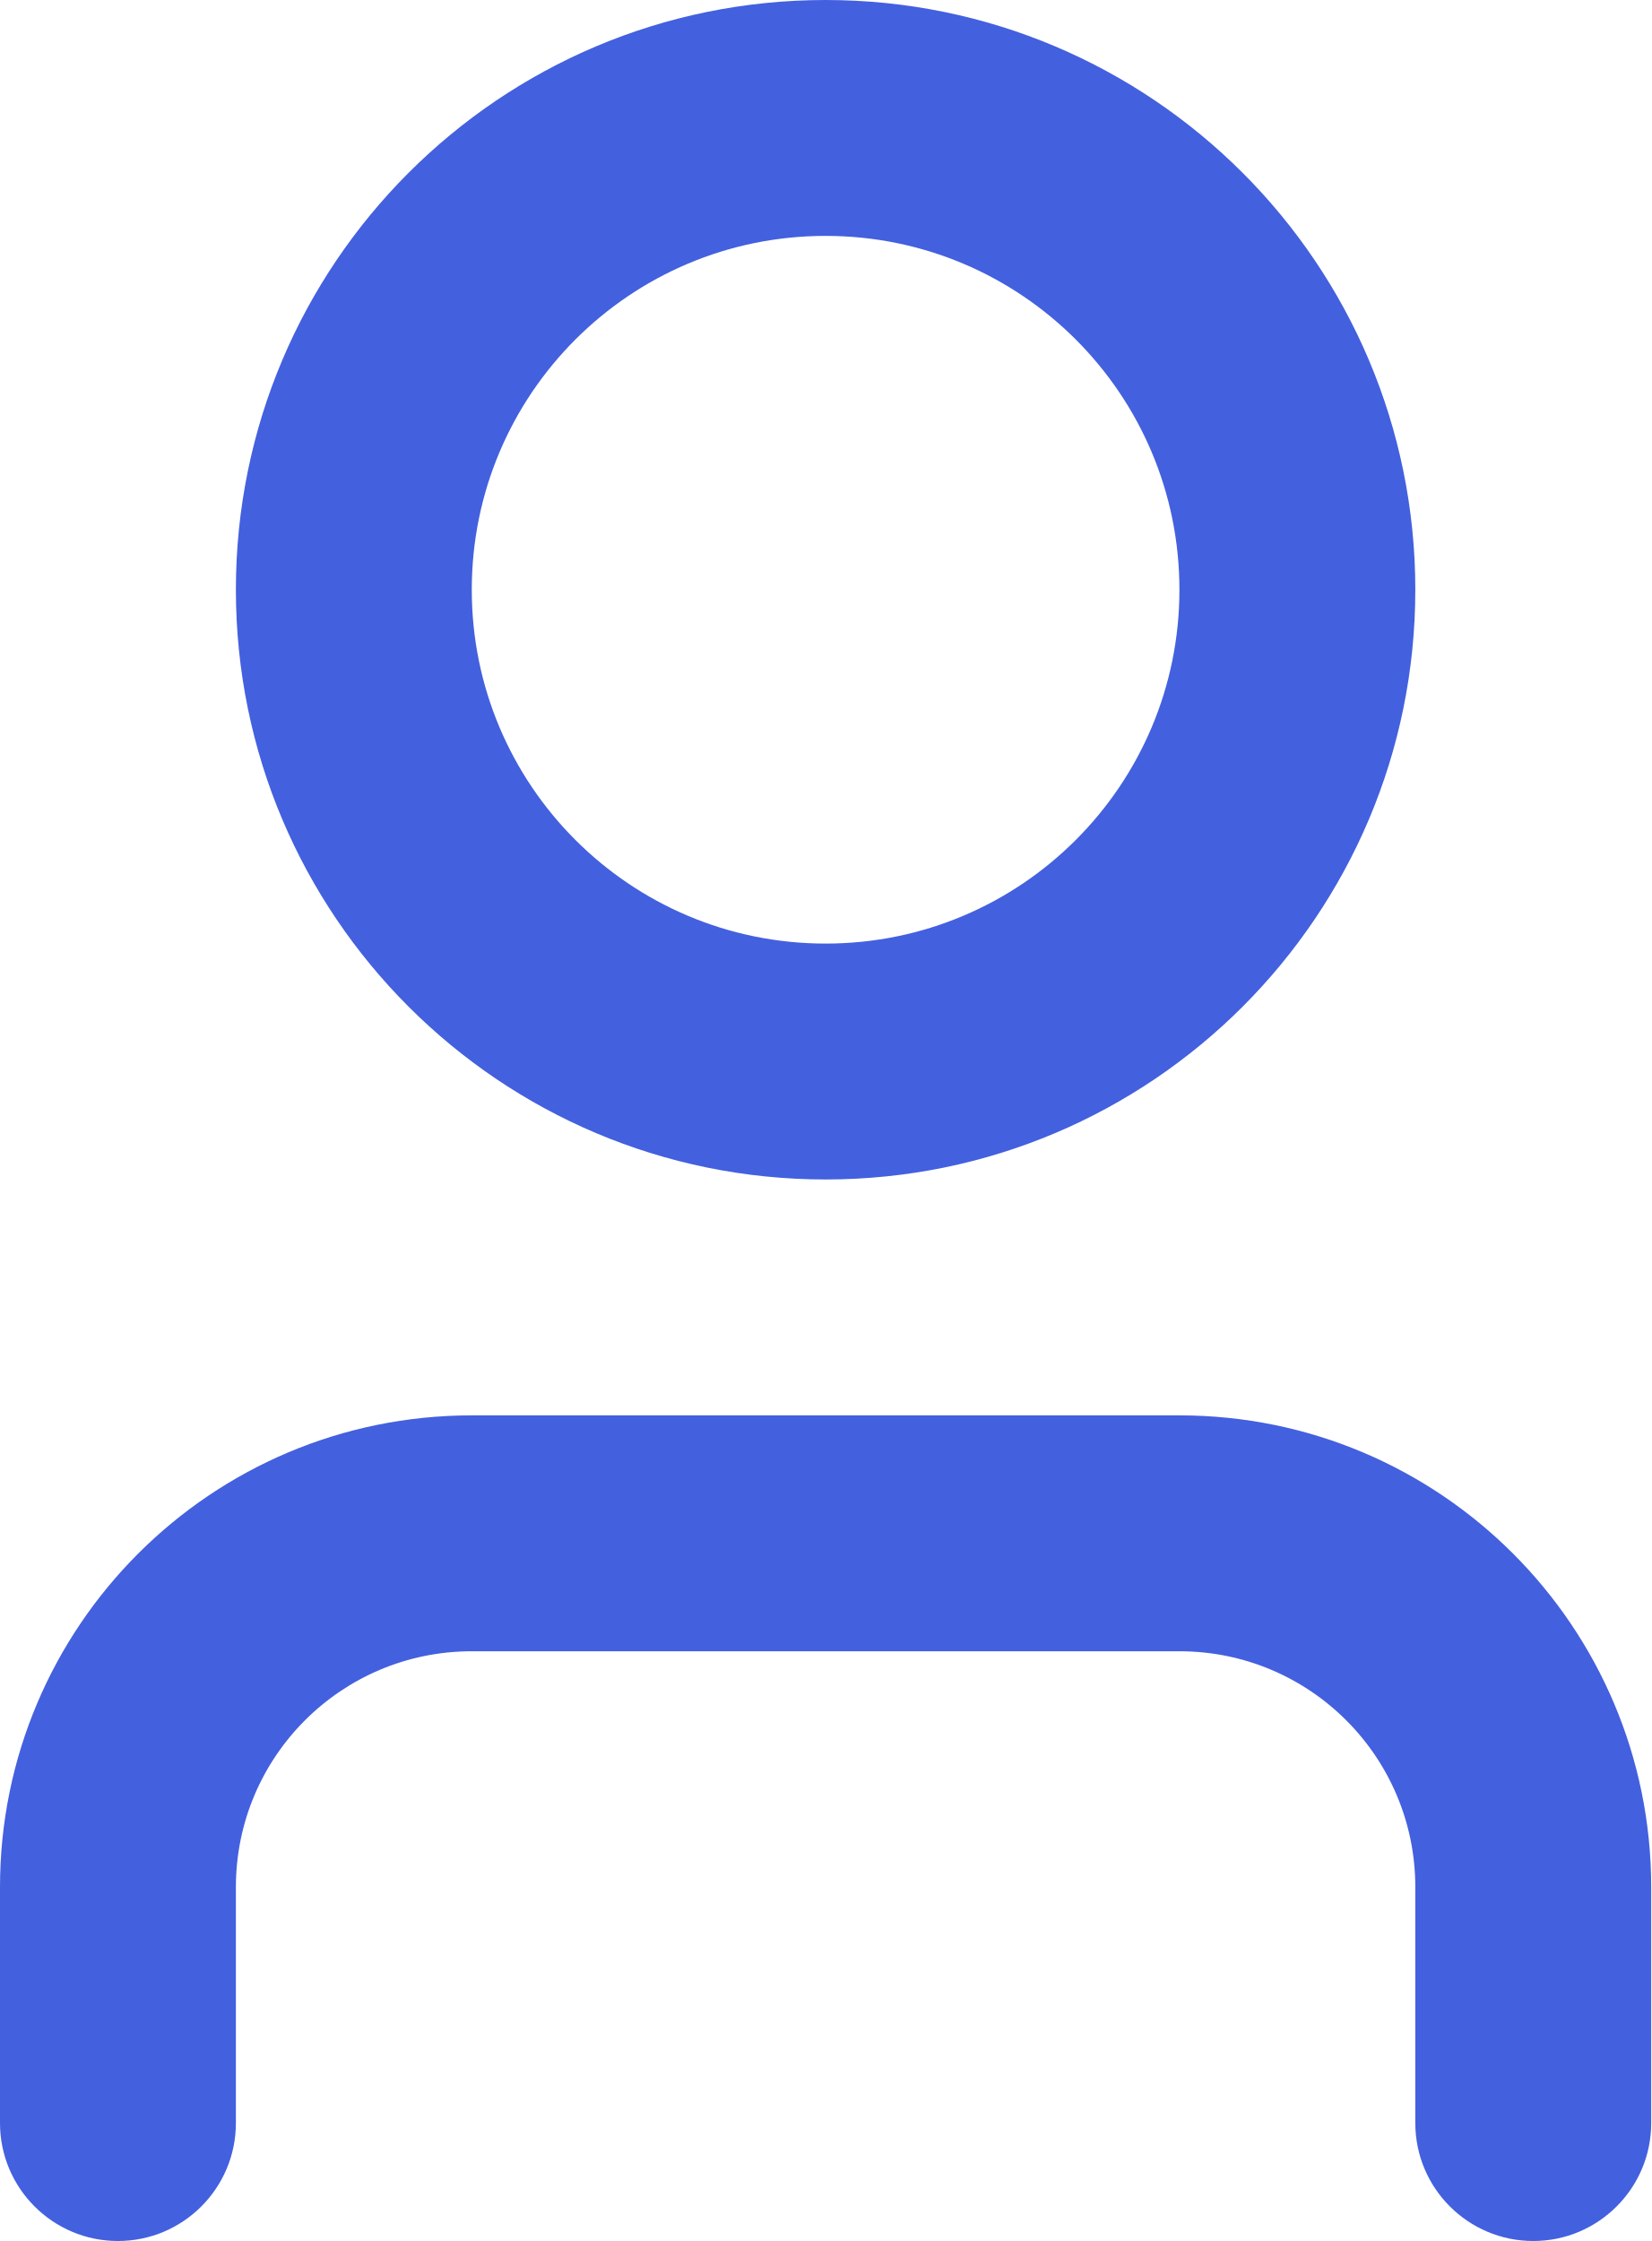
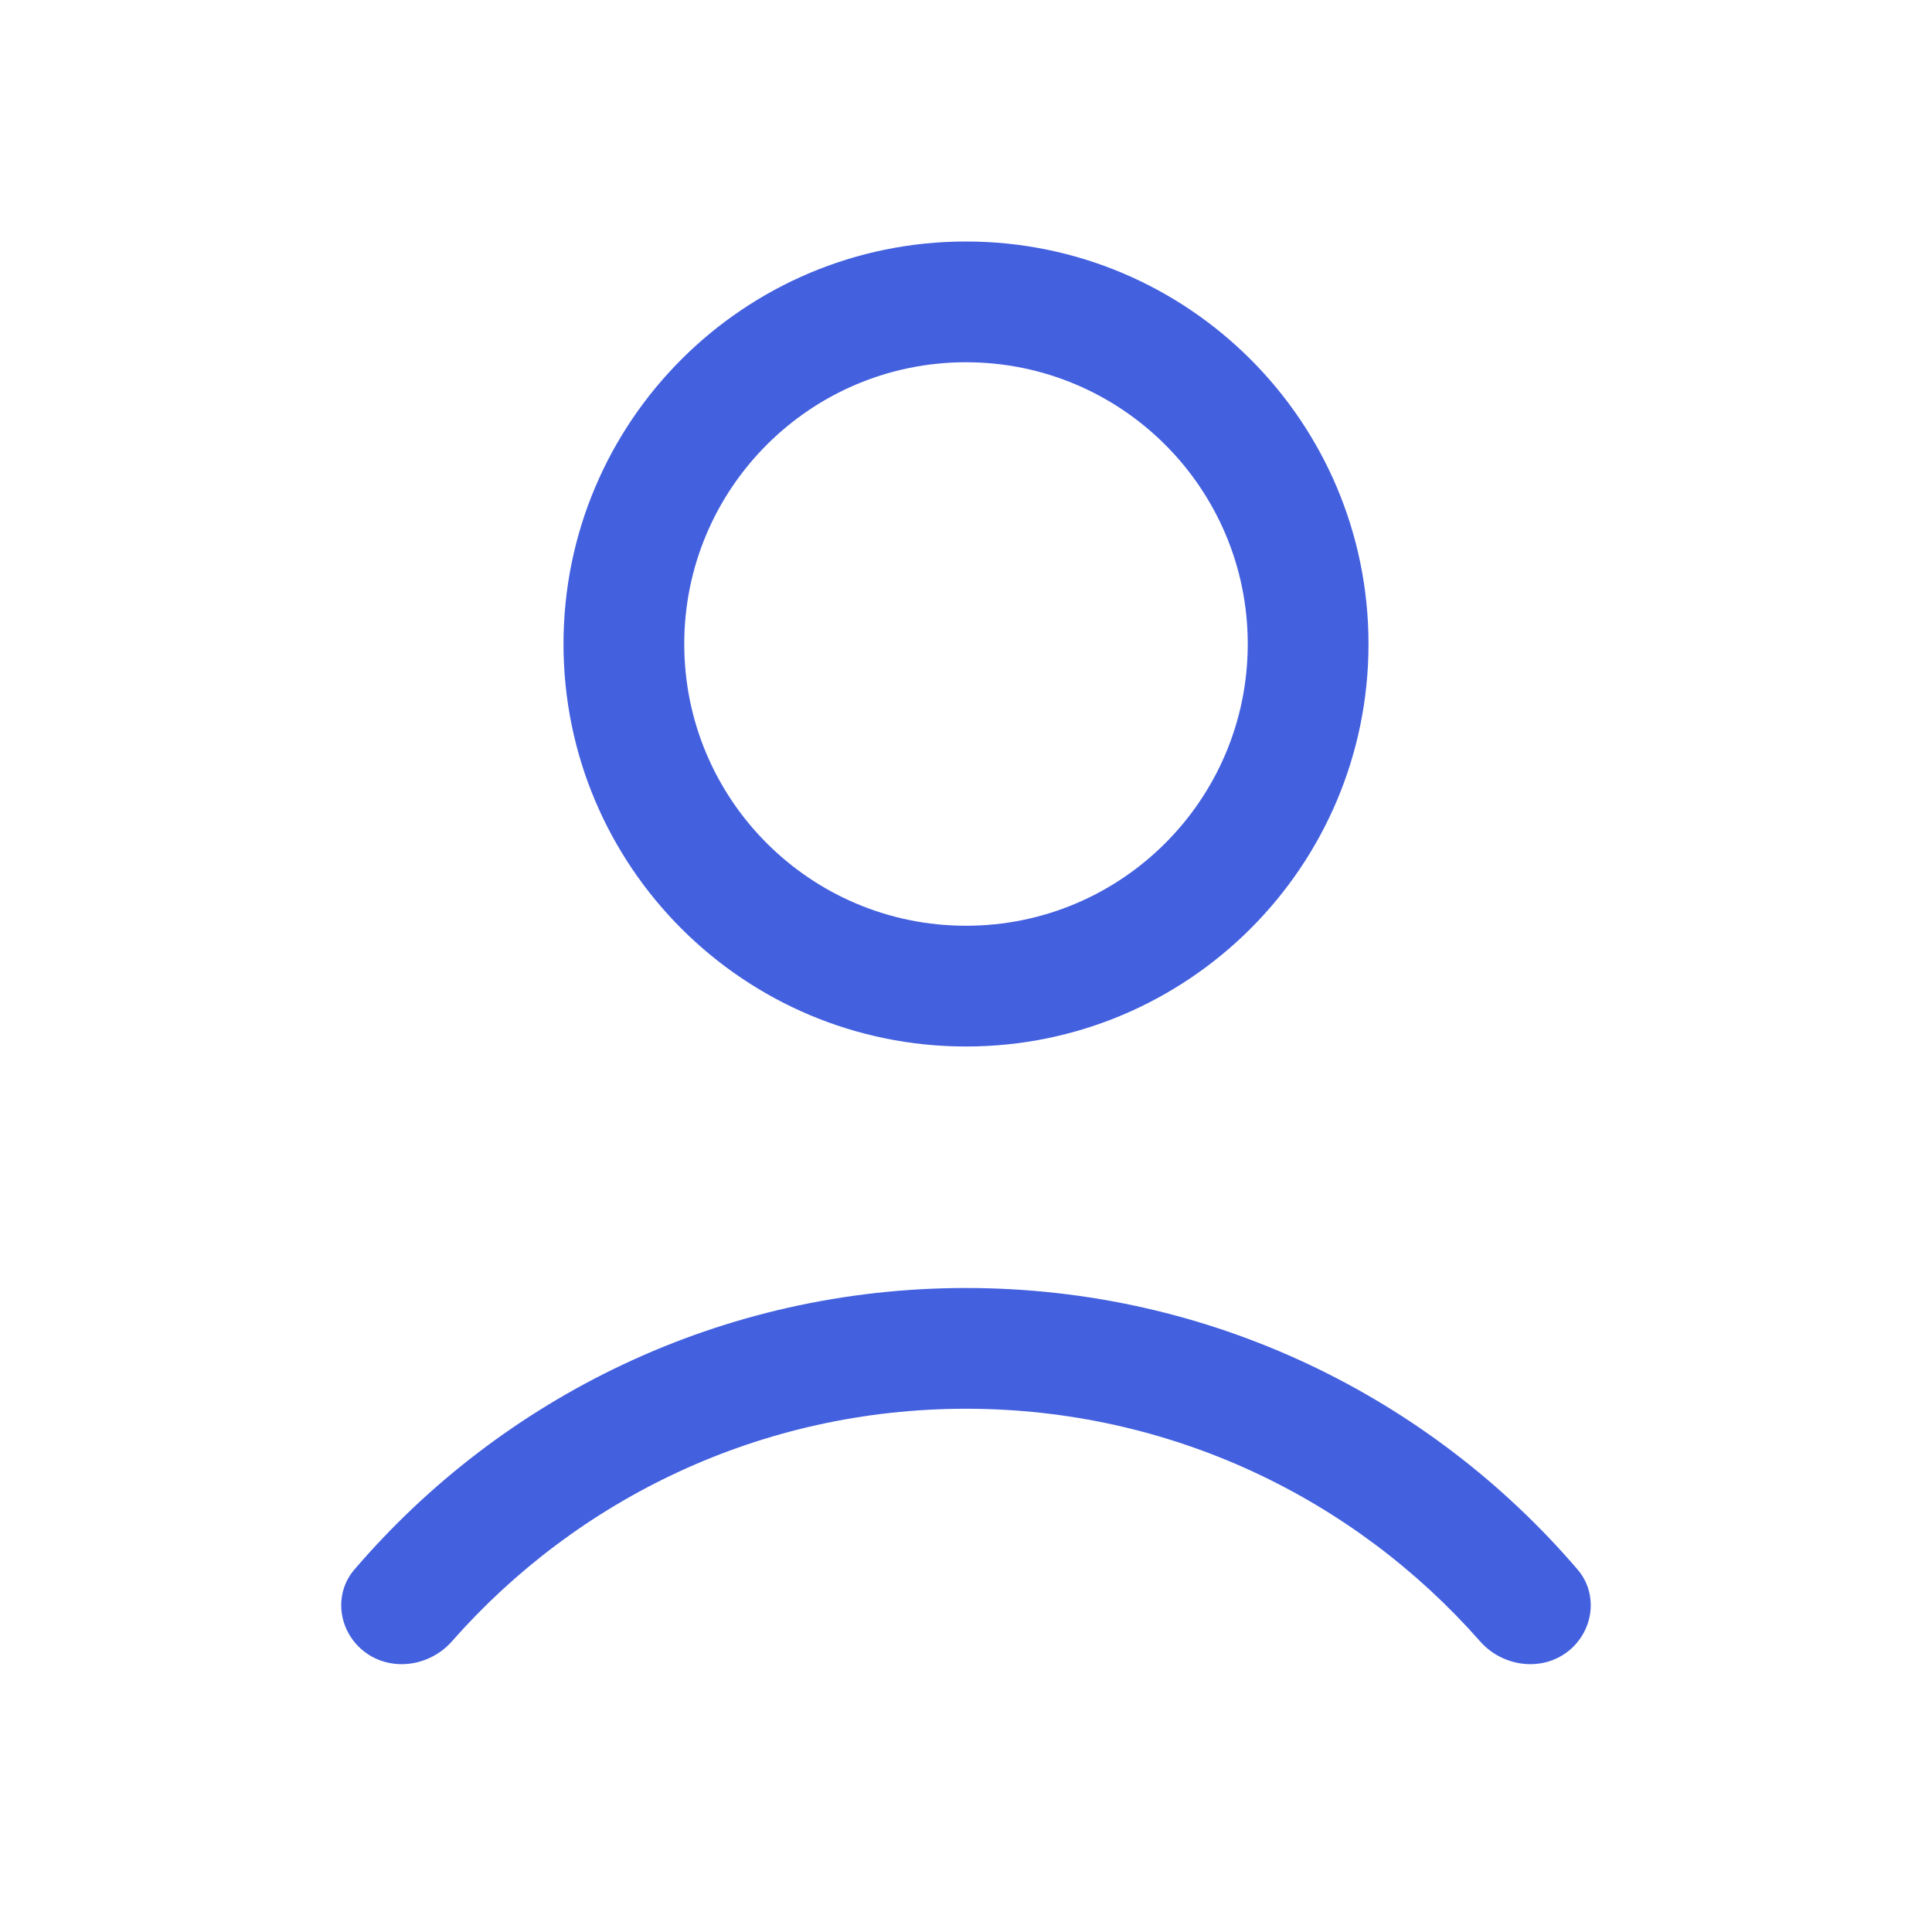
- <svg xmlns="http://www.w3.org/2000/svg" width="14" height="19" viewBox="0 0 14 19" fill="#4360DF">
-   <path fill-rule="evenodd" clip-rule="evenodd" d="M7 2C5.343 2 4 3.343 4 5C4 6.657 5.343 8 7 8C8.657 8 10 6.657 10 5C10 3.343 8.657 2 7 2ZM2 5C2 2.239 4.239 0 7 0C9.761 0 12 2.239 12 5C12 7.761 9.761 10 7 10C4.239 10 2 7.761 2 5ZM4 14C2.895 14 2 14.895 2 16V18C2 18.552 1.552 19 1 19C0.448 19 0 18.552 0 18V16C0 13.791 1.791 12 4 12H10C12.209 12 14 13.791 14 16V18C14 18.552 13.552 19 13 19C12.448 19 12 18.552 12 18V16C12 14.895 11.105 14 10 14H4Z" />
+ <svg xmlns="http://www.w3.org/2000/svg" width="24" height="24" viewBox="0 0 24 24" fill="none">
+   <path fill-rule="evenodd" clip-rule="evenodd" d="M17 8C17 10.761 14.761 13 12 13C9.239 13 7 10.761 7 8C7 5.239 9.239 3 12 3C14.761 3 17 5.239 17 8ZM15.5 8C15.5 9.933 13.933 11.5 12 11.5C10.067 11.5 8.5 9.933 8.5 8C8.5 6.067 10.067 4.5 12 4.5C13.933 4.5 15.5 6.067 15.5 8Z" fill="#4360DF" />
+   <path d="M18.384 20.387C18.686 20.731 19.222 20.778 19.546 20.454C19.806 20.193 19.838 19.779 19.598 19.498C17.764 17.357 15.04 16 12 16C8.959 16 6.236 17.357 4.402 19.498C4.162 19.778 4.193 20.193 4.454 20.454C4.778 20.778 5.314 20.731 5.616 20.387C7.174 18.617 9.456 17.5 12 17.5C14.543 17.5 16.826 18.617 18.384 20.387Z" fill="#4360DF" />
</svg>
